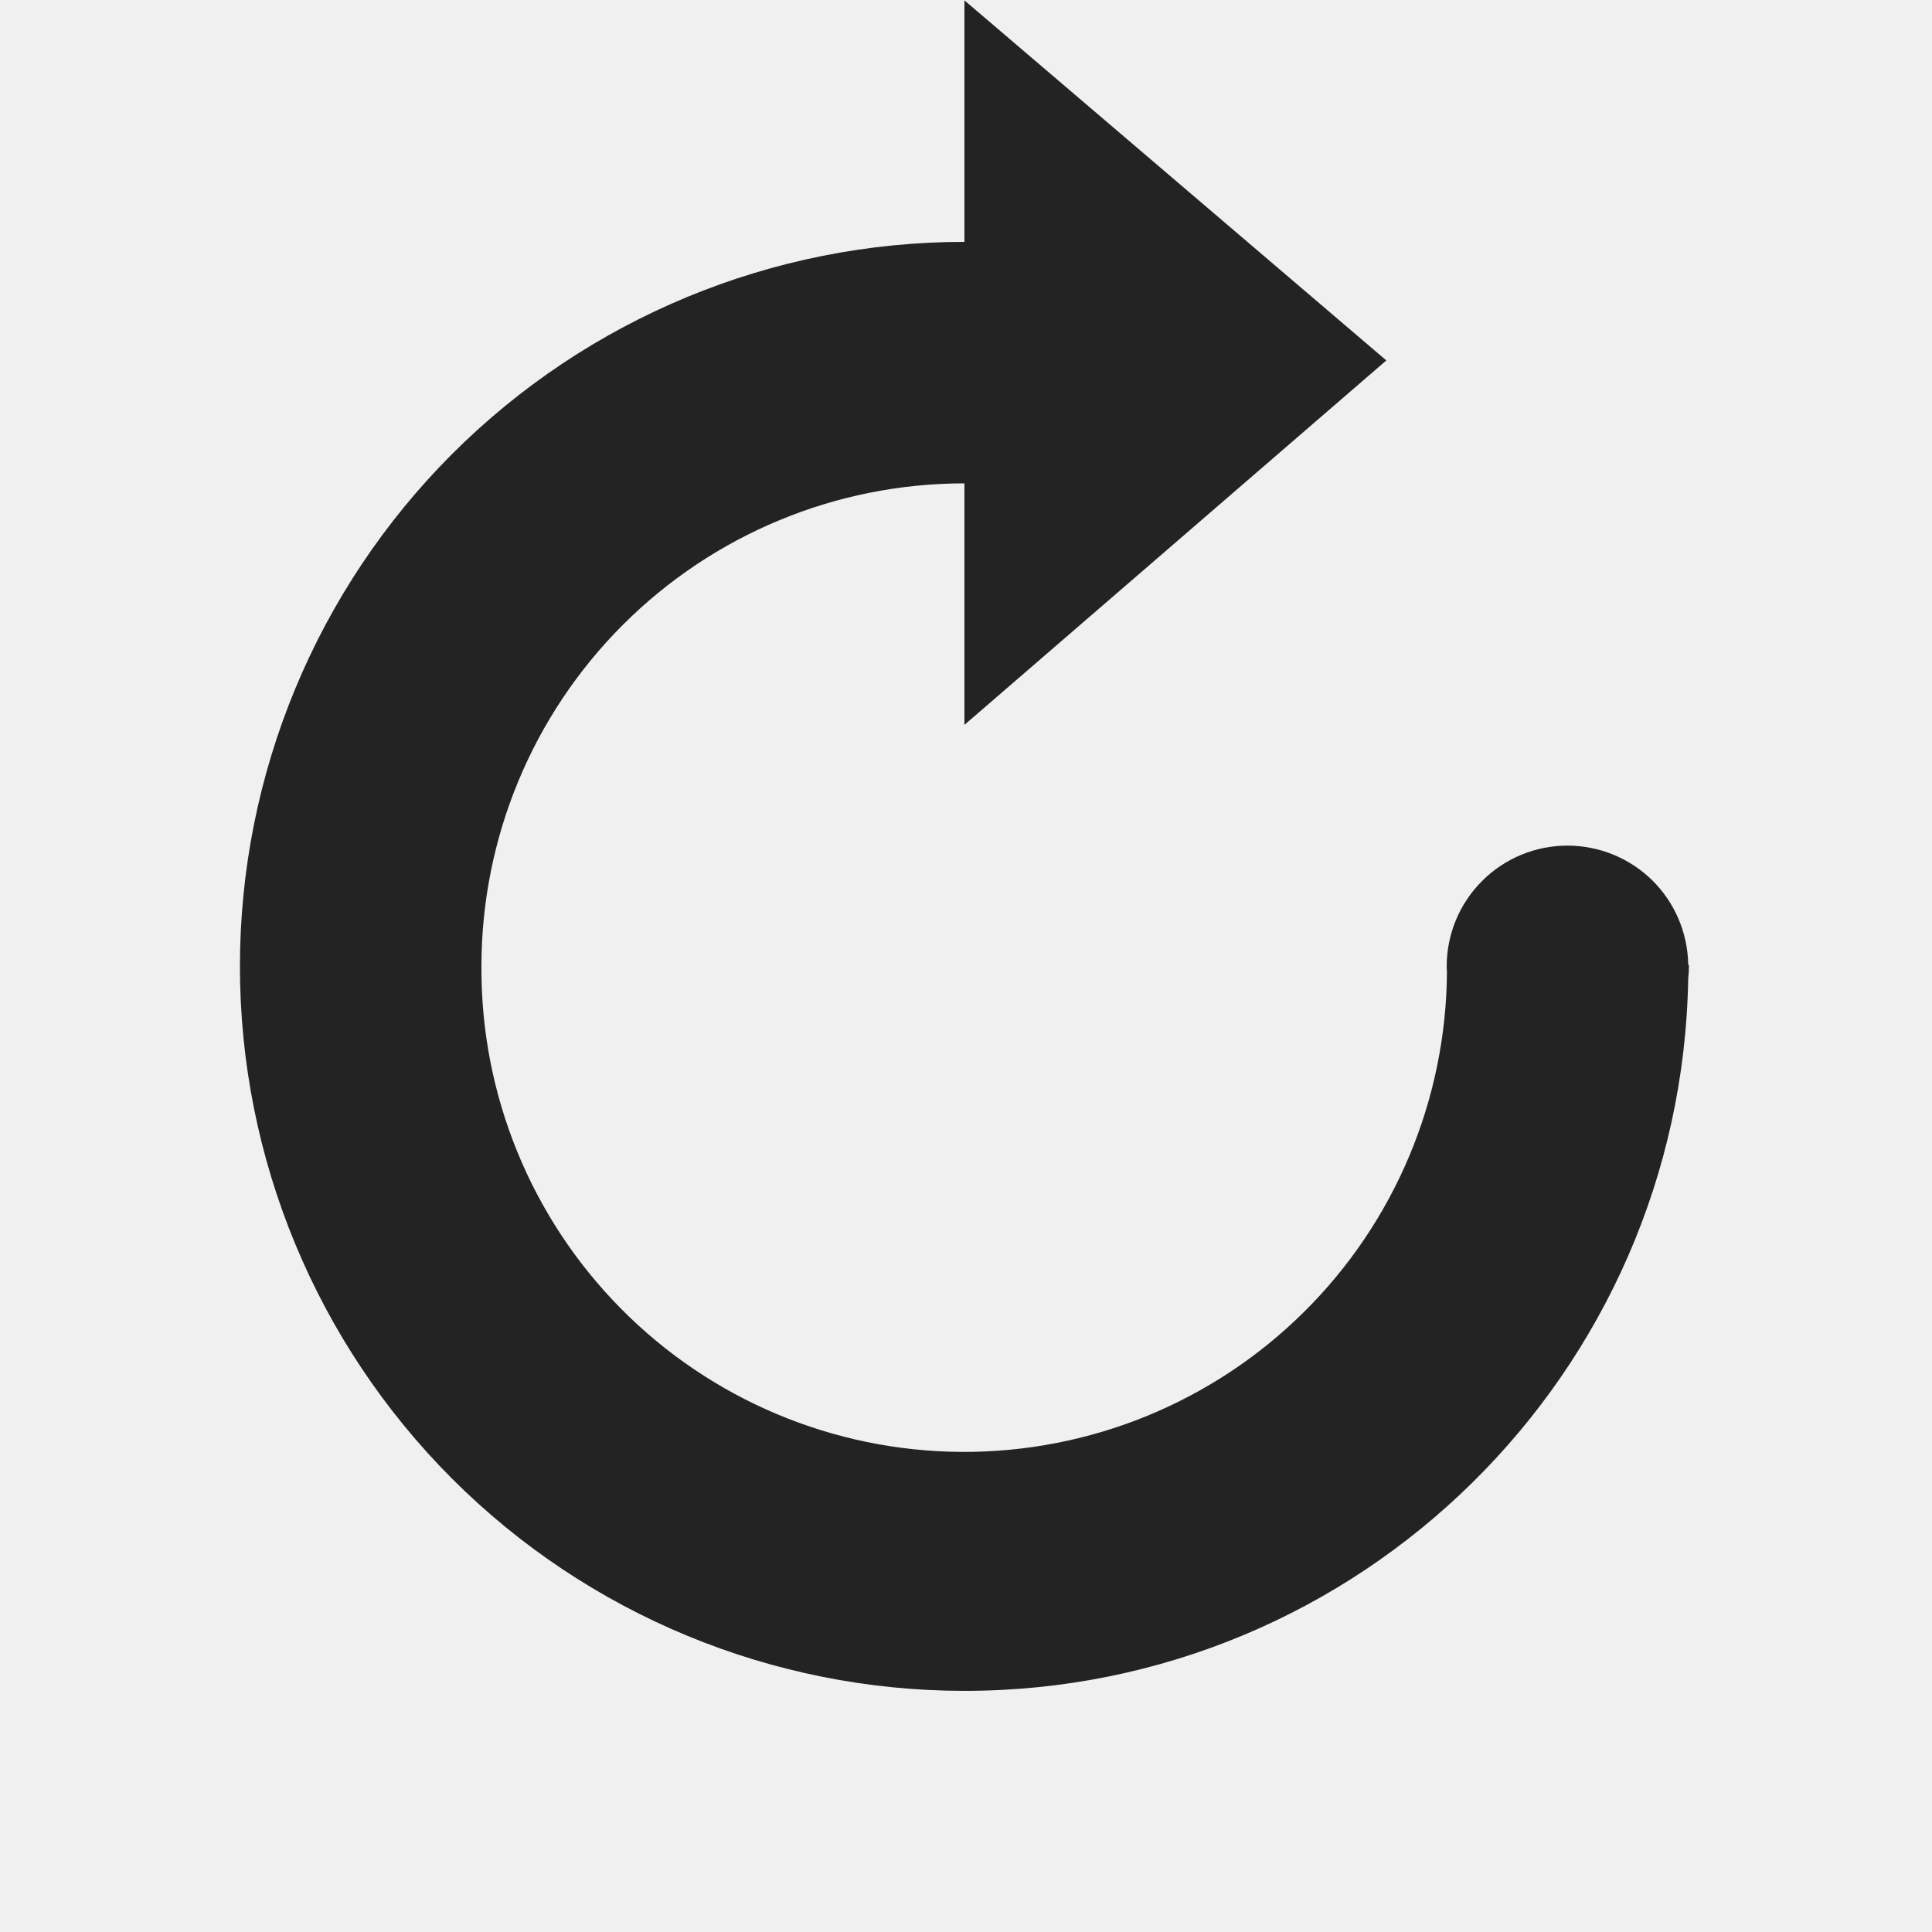
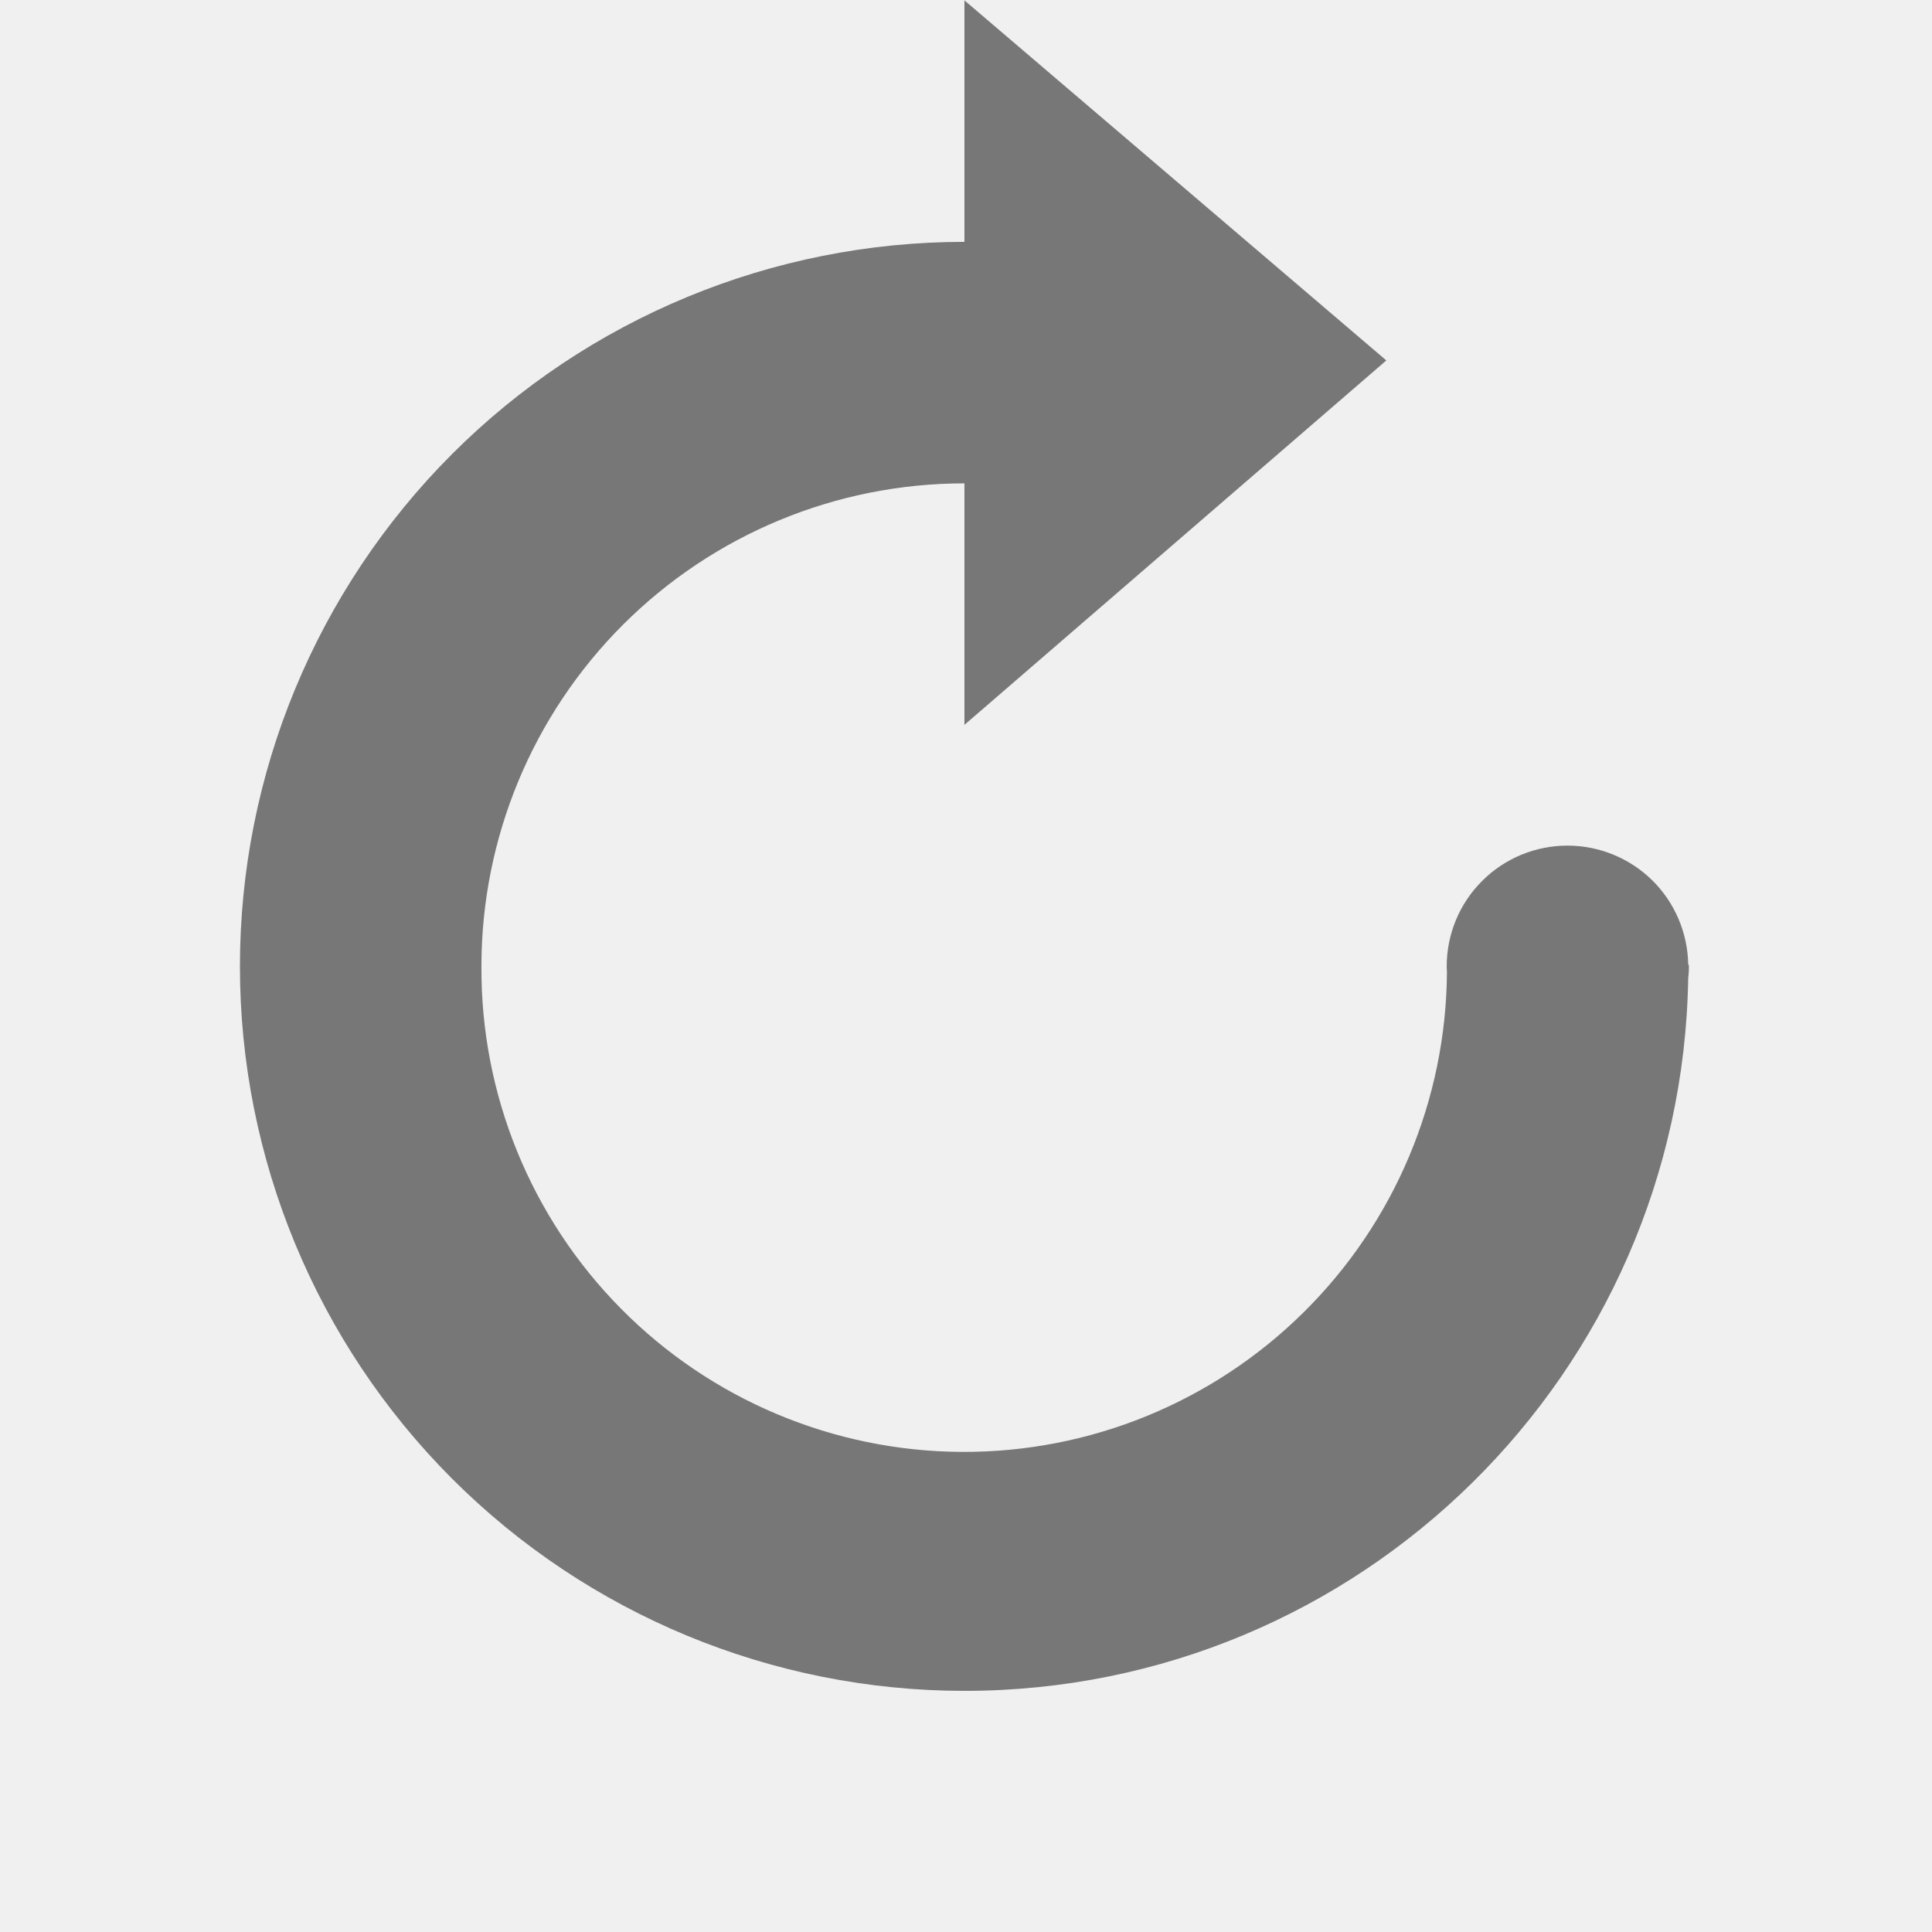
<svg xmlns="http://www.w3.org/2000/svg" width="16" height="16" viewBox="0 0 16 16" fill="none">
  <g clip-path="url(#clip0_409_3613)">
-     <path d="M7.987 0.003V2.003C6.396 2.003 4.869 2.635 3.744 3.76C2.619 4.886 1.987 6.412 1.987 8.003C1.987 9.594 2.619 11.12 3.744 12.246C4.869 13.371 6.396 14.003 7.987 14.003C11.267 14.003 13.927 11.37 13.981 8.103C13.985 8.07 13.987 8.036 13.987 8.003C13.987 7.997 13.983 7.992 13.983 7.985H13.981C13.976 7.723 13.869 7.473 13.682 7.289C13.495 7.106 13.243 7.003 12.981 7.003C12.716 7.003 12.461 7.108 12.274 7.296C12.086 7.483 11.981 7.738 11.981 8.003C11.981 8.018 11.982 8.033 11.983 8.048C11.977 9.108 11.55 10.123 10.796 10.868C10.042 11.614 9.023 12.03 7.962 12.024C6.902 12.018 5.887 11.591 5.142 10.837C4.396 10.083 3.981 9.063 3.987 8.003C3.987 6.942 4.408 5.925 5.158 5.175C5.909 4.424 6.926 4.003 7.987 4.003V6.003L11.481 2.985L7.987 0.003Z" fill="#232323" />
+     <path d="M7.987 0.003V2.003C6.396 2.003 4.869 2.635 3.744 3.76C2.619 4.886 1.987 6.412 1.987 8.003C1.987 9.594 2.619 11.12 3.744 12.246C4.869 13.371 6.396 14.003 7.987 14.003C11.267 14.003 13.927 11.37 13.981 8.103C13.985 8.07 13.987 8.036 13.987 8.003C13.987 7.997 13.983 7.992 13.983 7.985H13.981C13.976 7.723 13.869 7.473 13.682 7.289C13.495 7.106 13.243 7.003 12.981 7.003C12.716 7.003 12.461 7.108 12.274 7.296C12.086 7.483 11.981 7.738 11.981 8.003C11.981 8.018 11.982 8.033 11.983 8.048C11.977 9.108 11.55 10.123 10.796 10.868C10.042 11.614 9.023 12.03 7.962 12.024C6.902 12.018 5.887 11.591 5.142 10.837C4.396 10.083 3.981 9.063 3.987 8.003C3.987 6.942 4.408 5.925 5.158 5.175C5.909 4.424 6.926 4.003 7.987 4.003V6.003L11.481 2.985L7.987 0.003Z" fill="#777" />
  </g>
  <defs>
    <clipPath id="clip0_409_3613">
      <rect width="16" height="16" fill="white" />
    </clipPath>
  </defs>
</svg>
